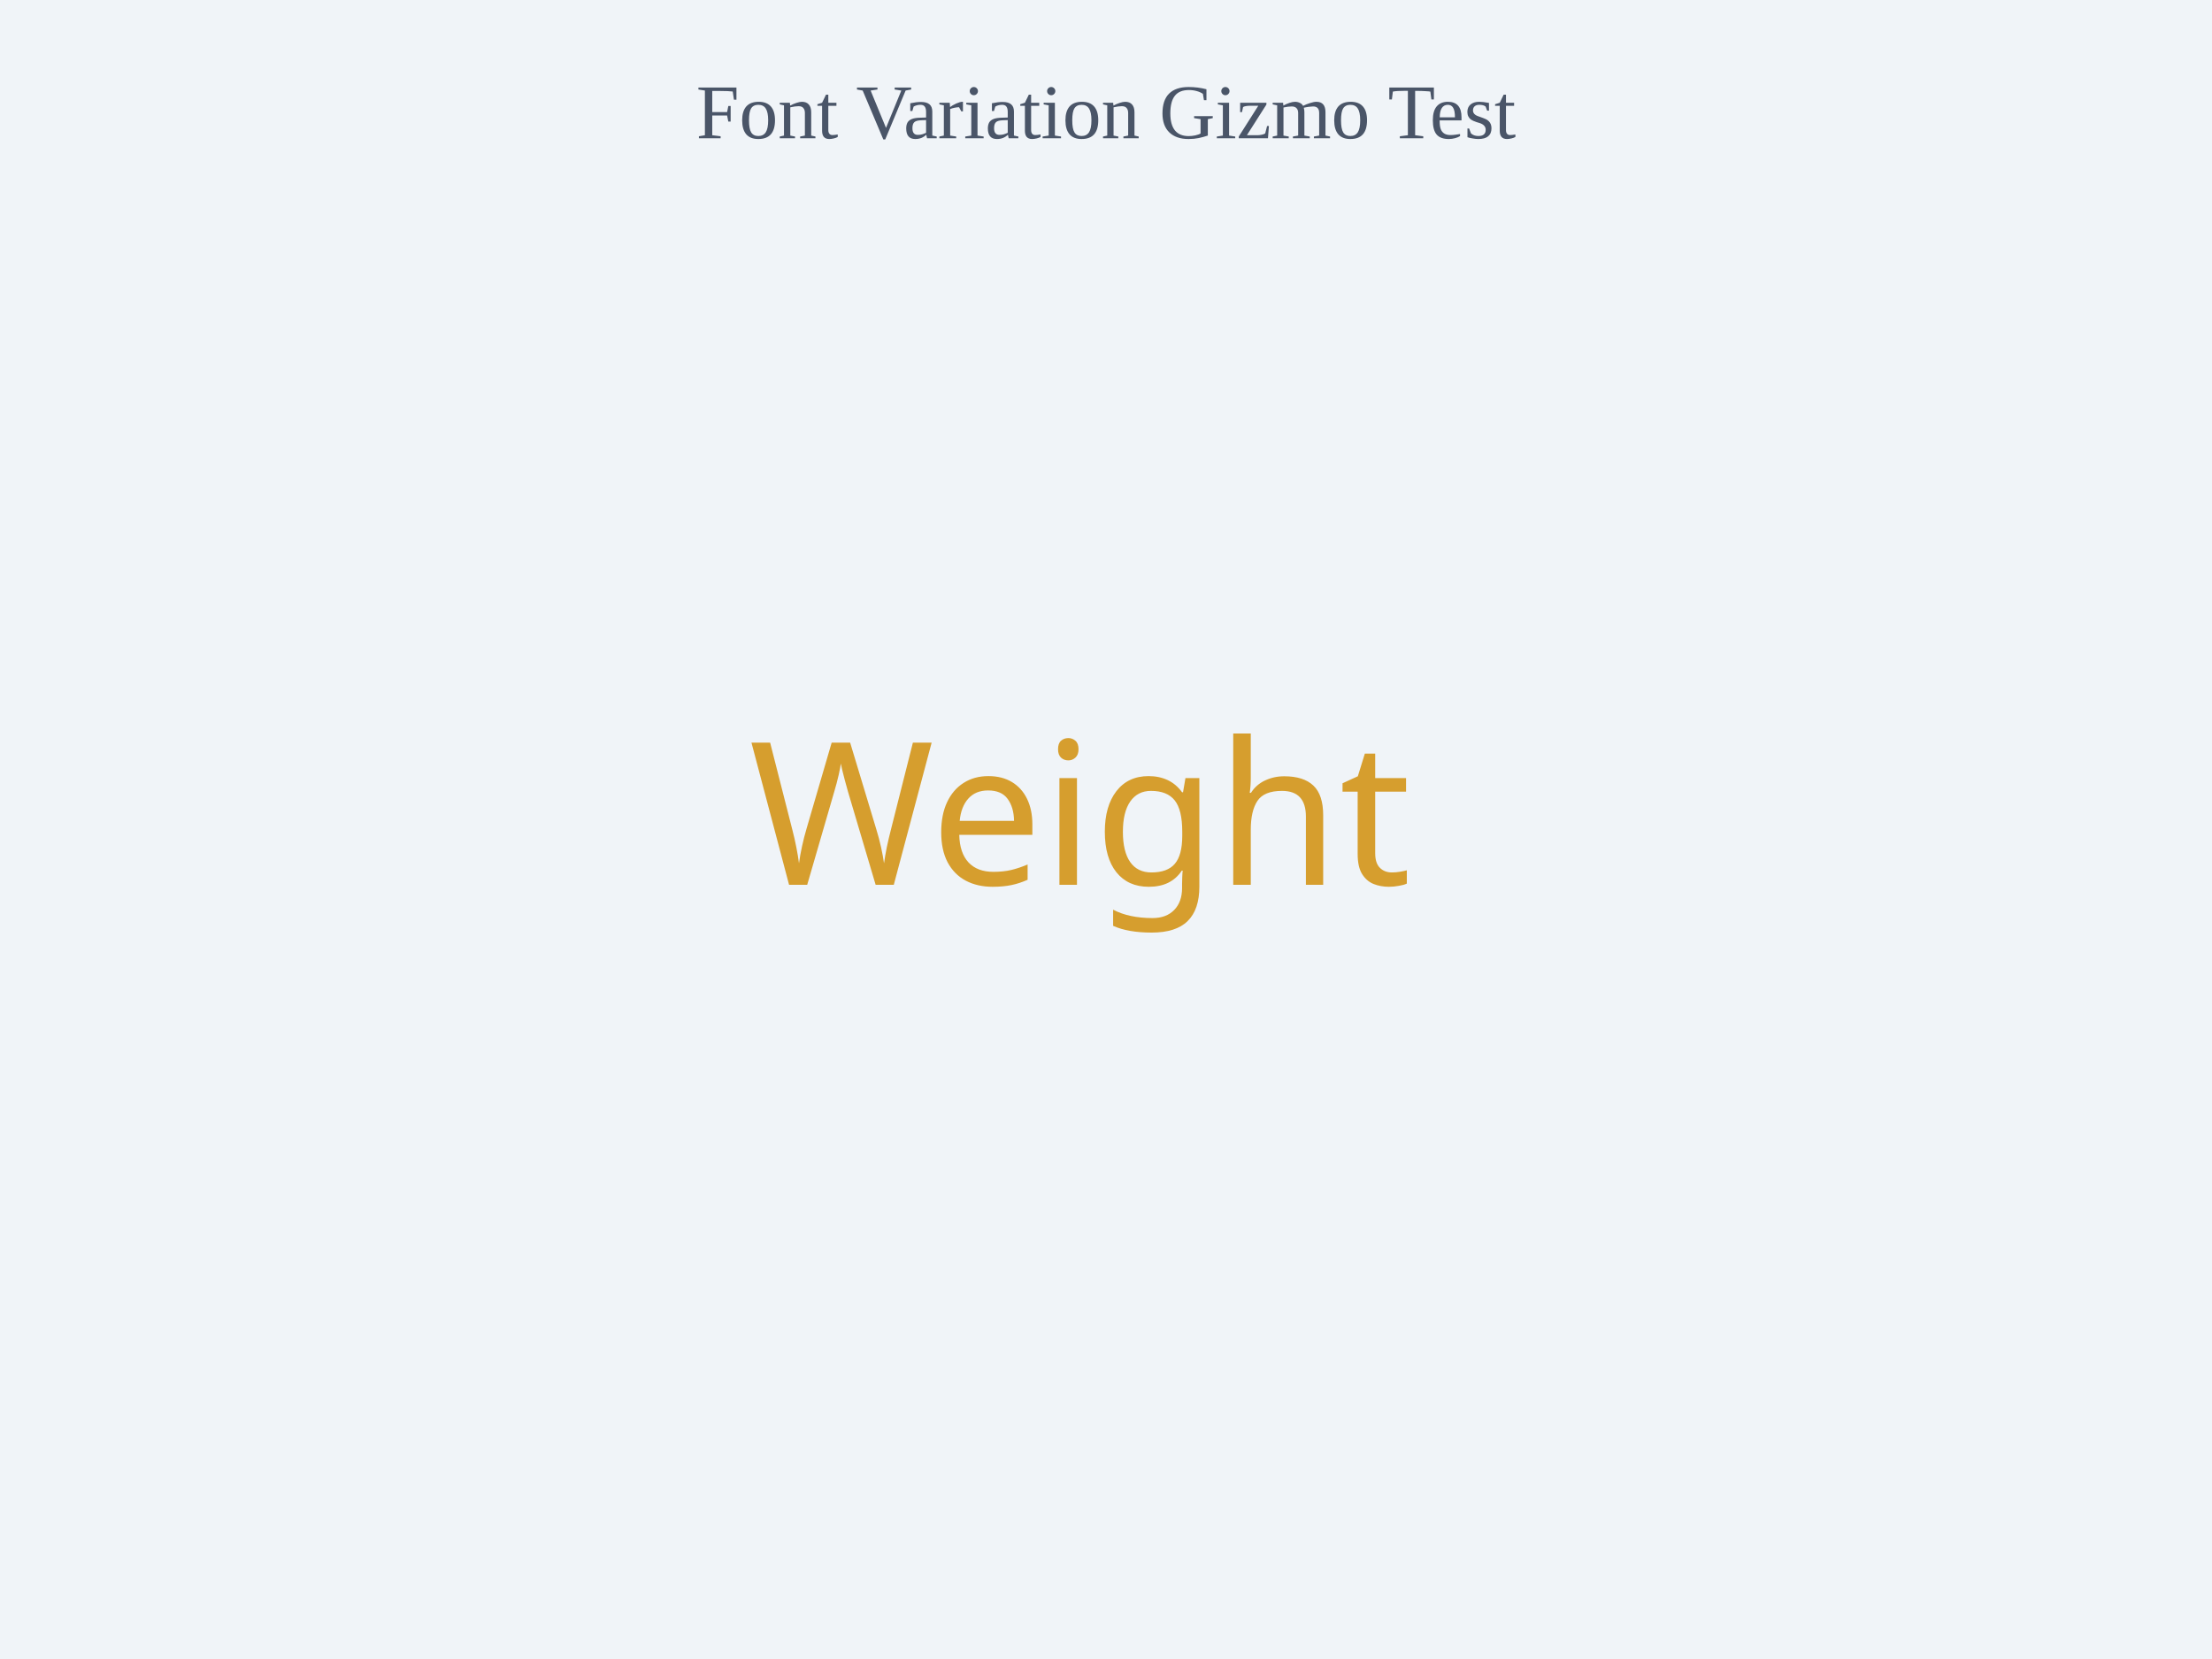
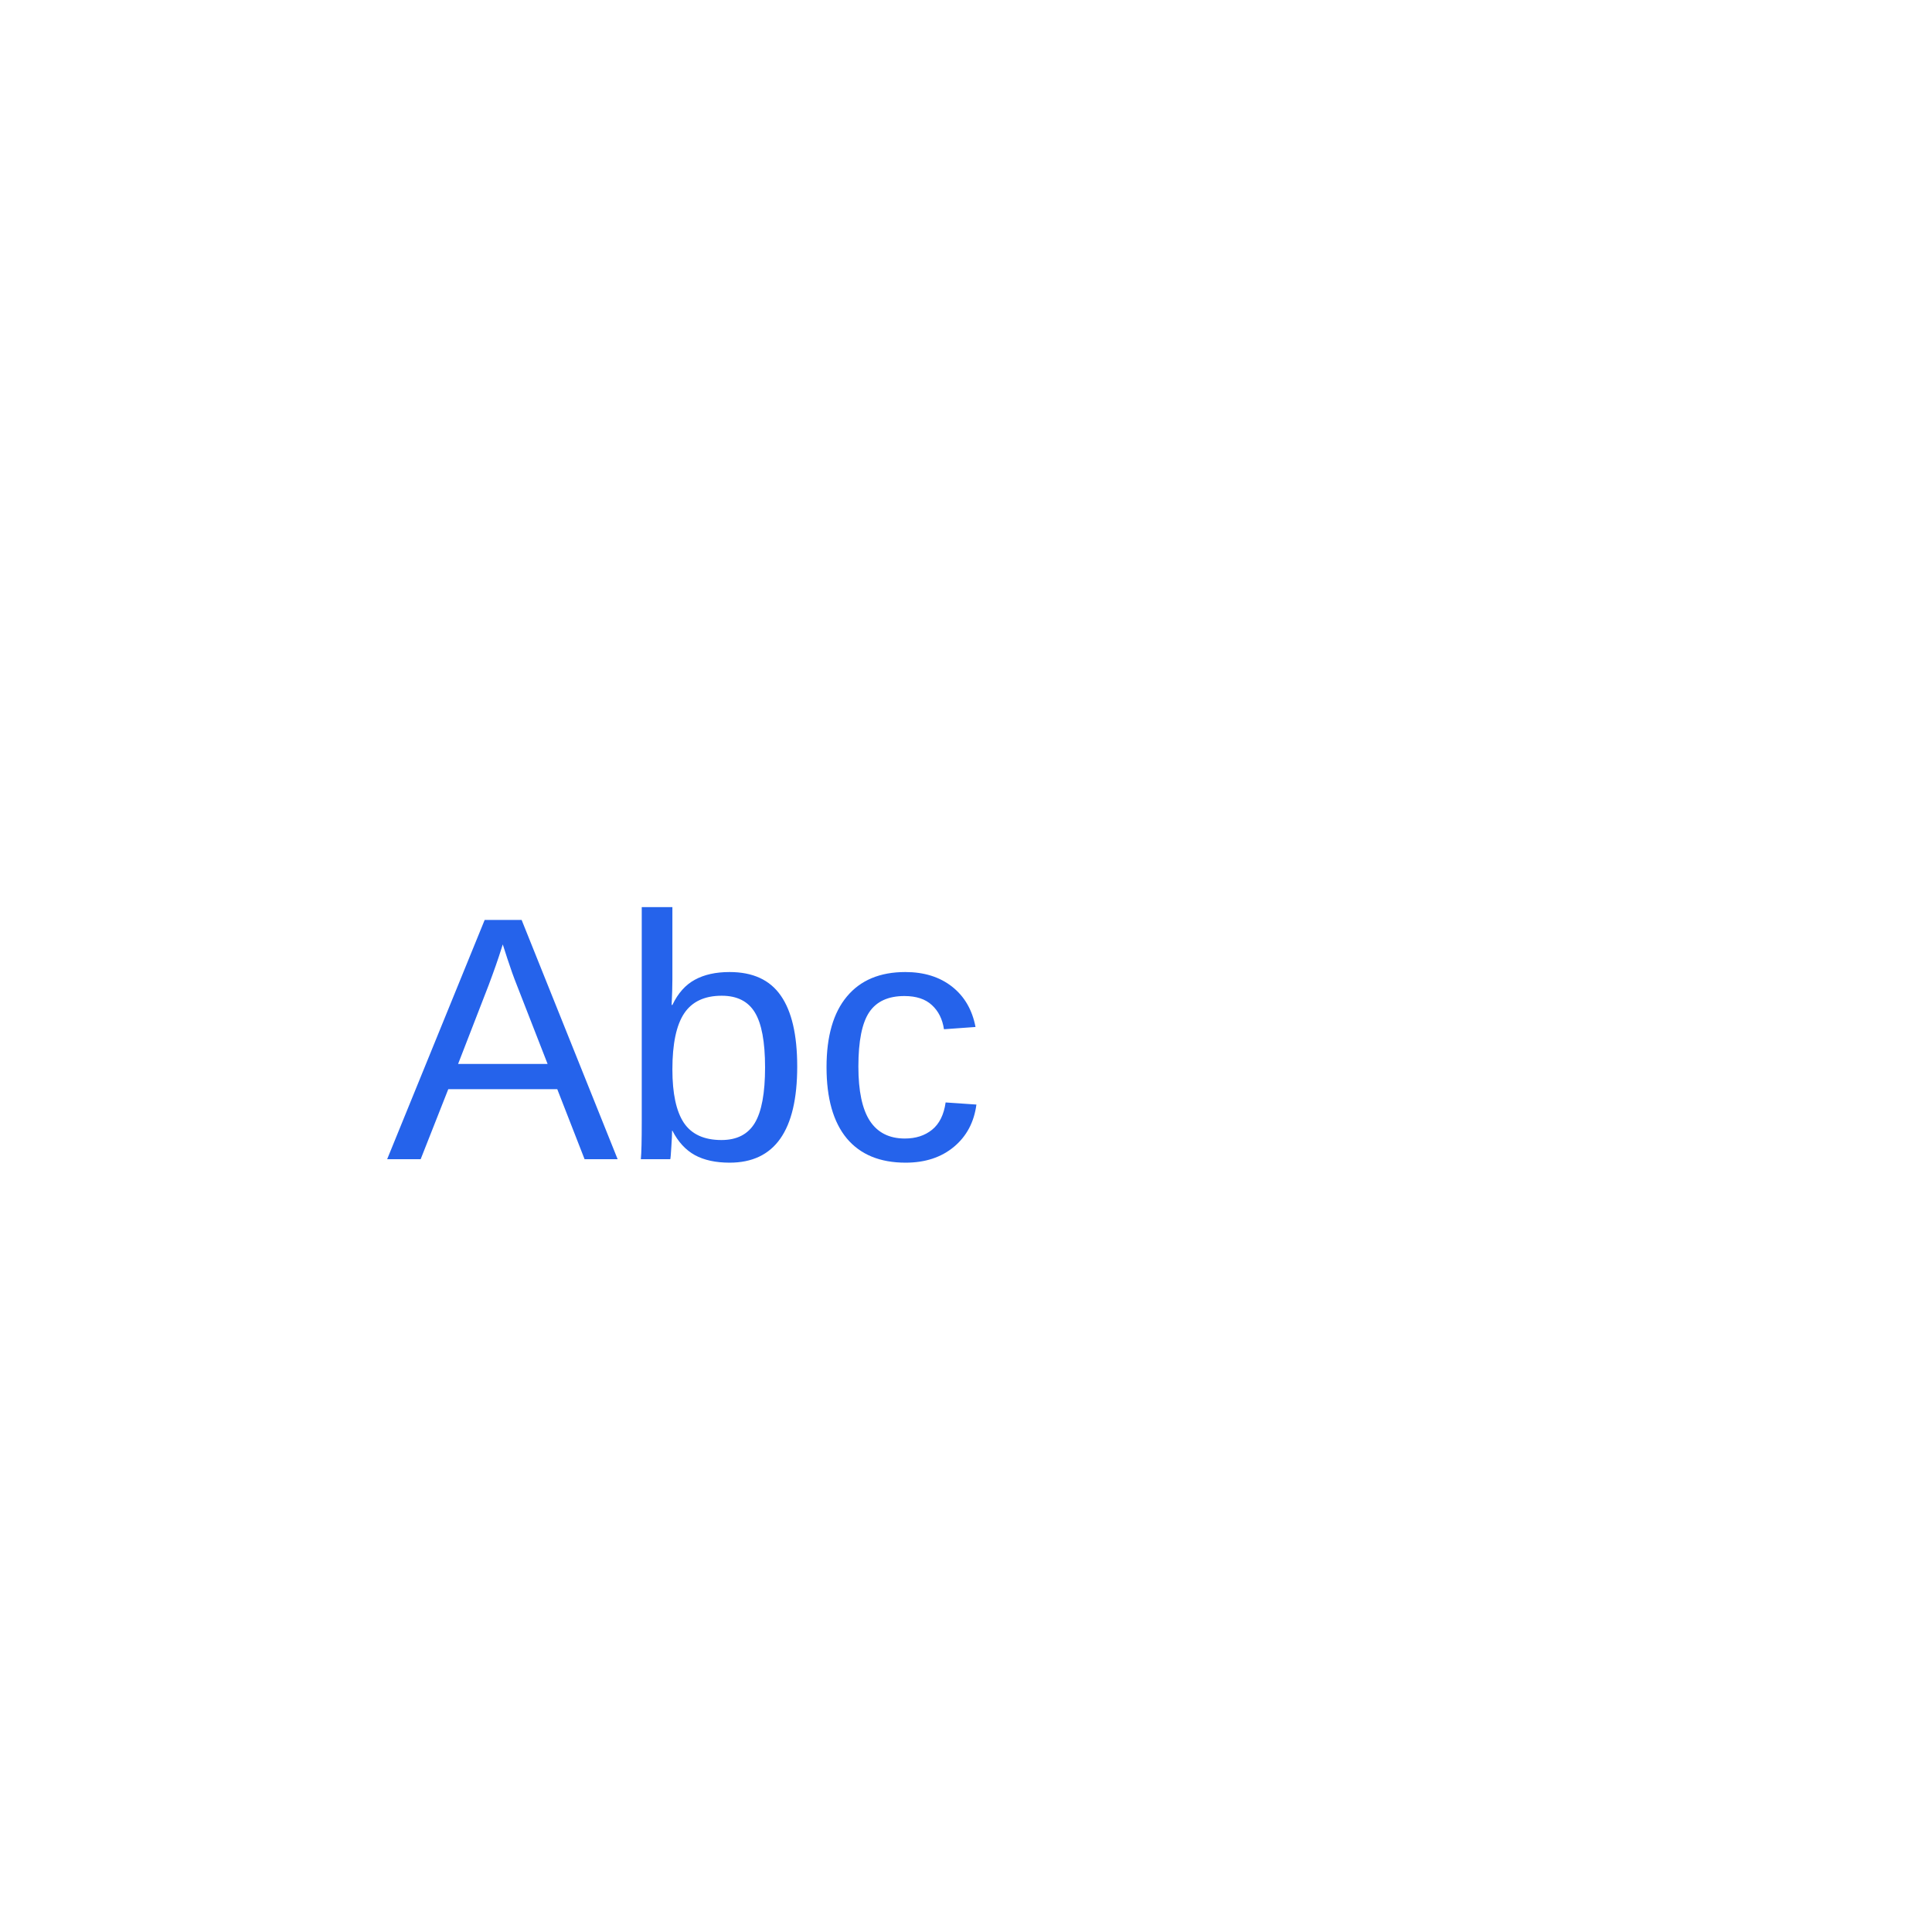
- <svg xmlns="http://www.w3.org/2000/svg" viewBox="0 0 400 300" width="400" height="300">
-   <rect width="400" height="300" fill="#f0f4f8" />
-   <text x="200" y="25" text-anchor="middle" font-size="14" fill="#4a5568">Font Variation Gizmo Test</text>
-   <text x="200" y="160" text-anchor="middle" font-size="36" fill="#d69e2e" font-weight="100" font-family="sans-serif">
-     Weight
-     <animate attributeName="font-weight" values="100; 900" dur="2s" repeatCount="indefinite" fill="freeze" />
+ <svg xmlns="http://www.w3.org/2000/svg" viewBox="0 0 200 200" width="200" height="200">
+   <text x="40" y="120" font-size="36" fill="#2563EB" font-family="Arial" font-weight="400">
+     Abc
+     <animate attributeName="font-weight" from="100" to="900" dur="3s" repeatCount="indefinite" fill="freeze" />
  </text>
</svg>
